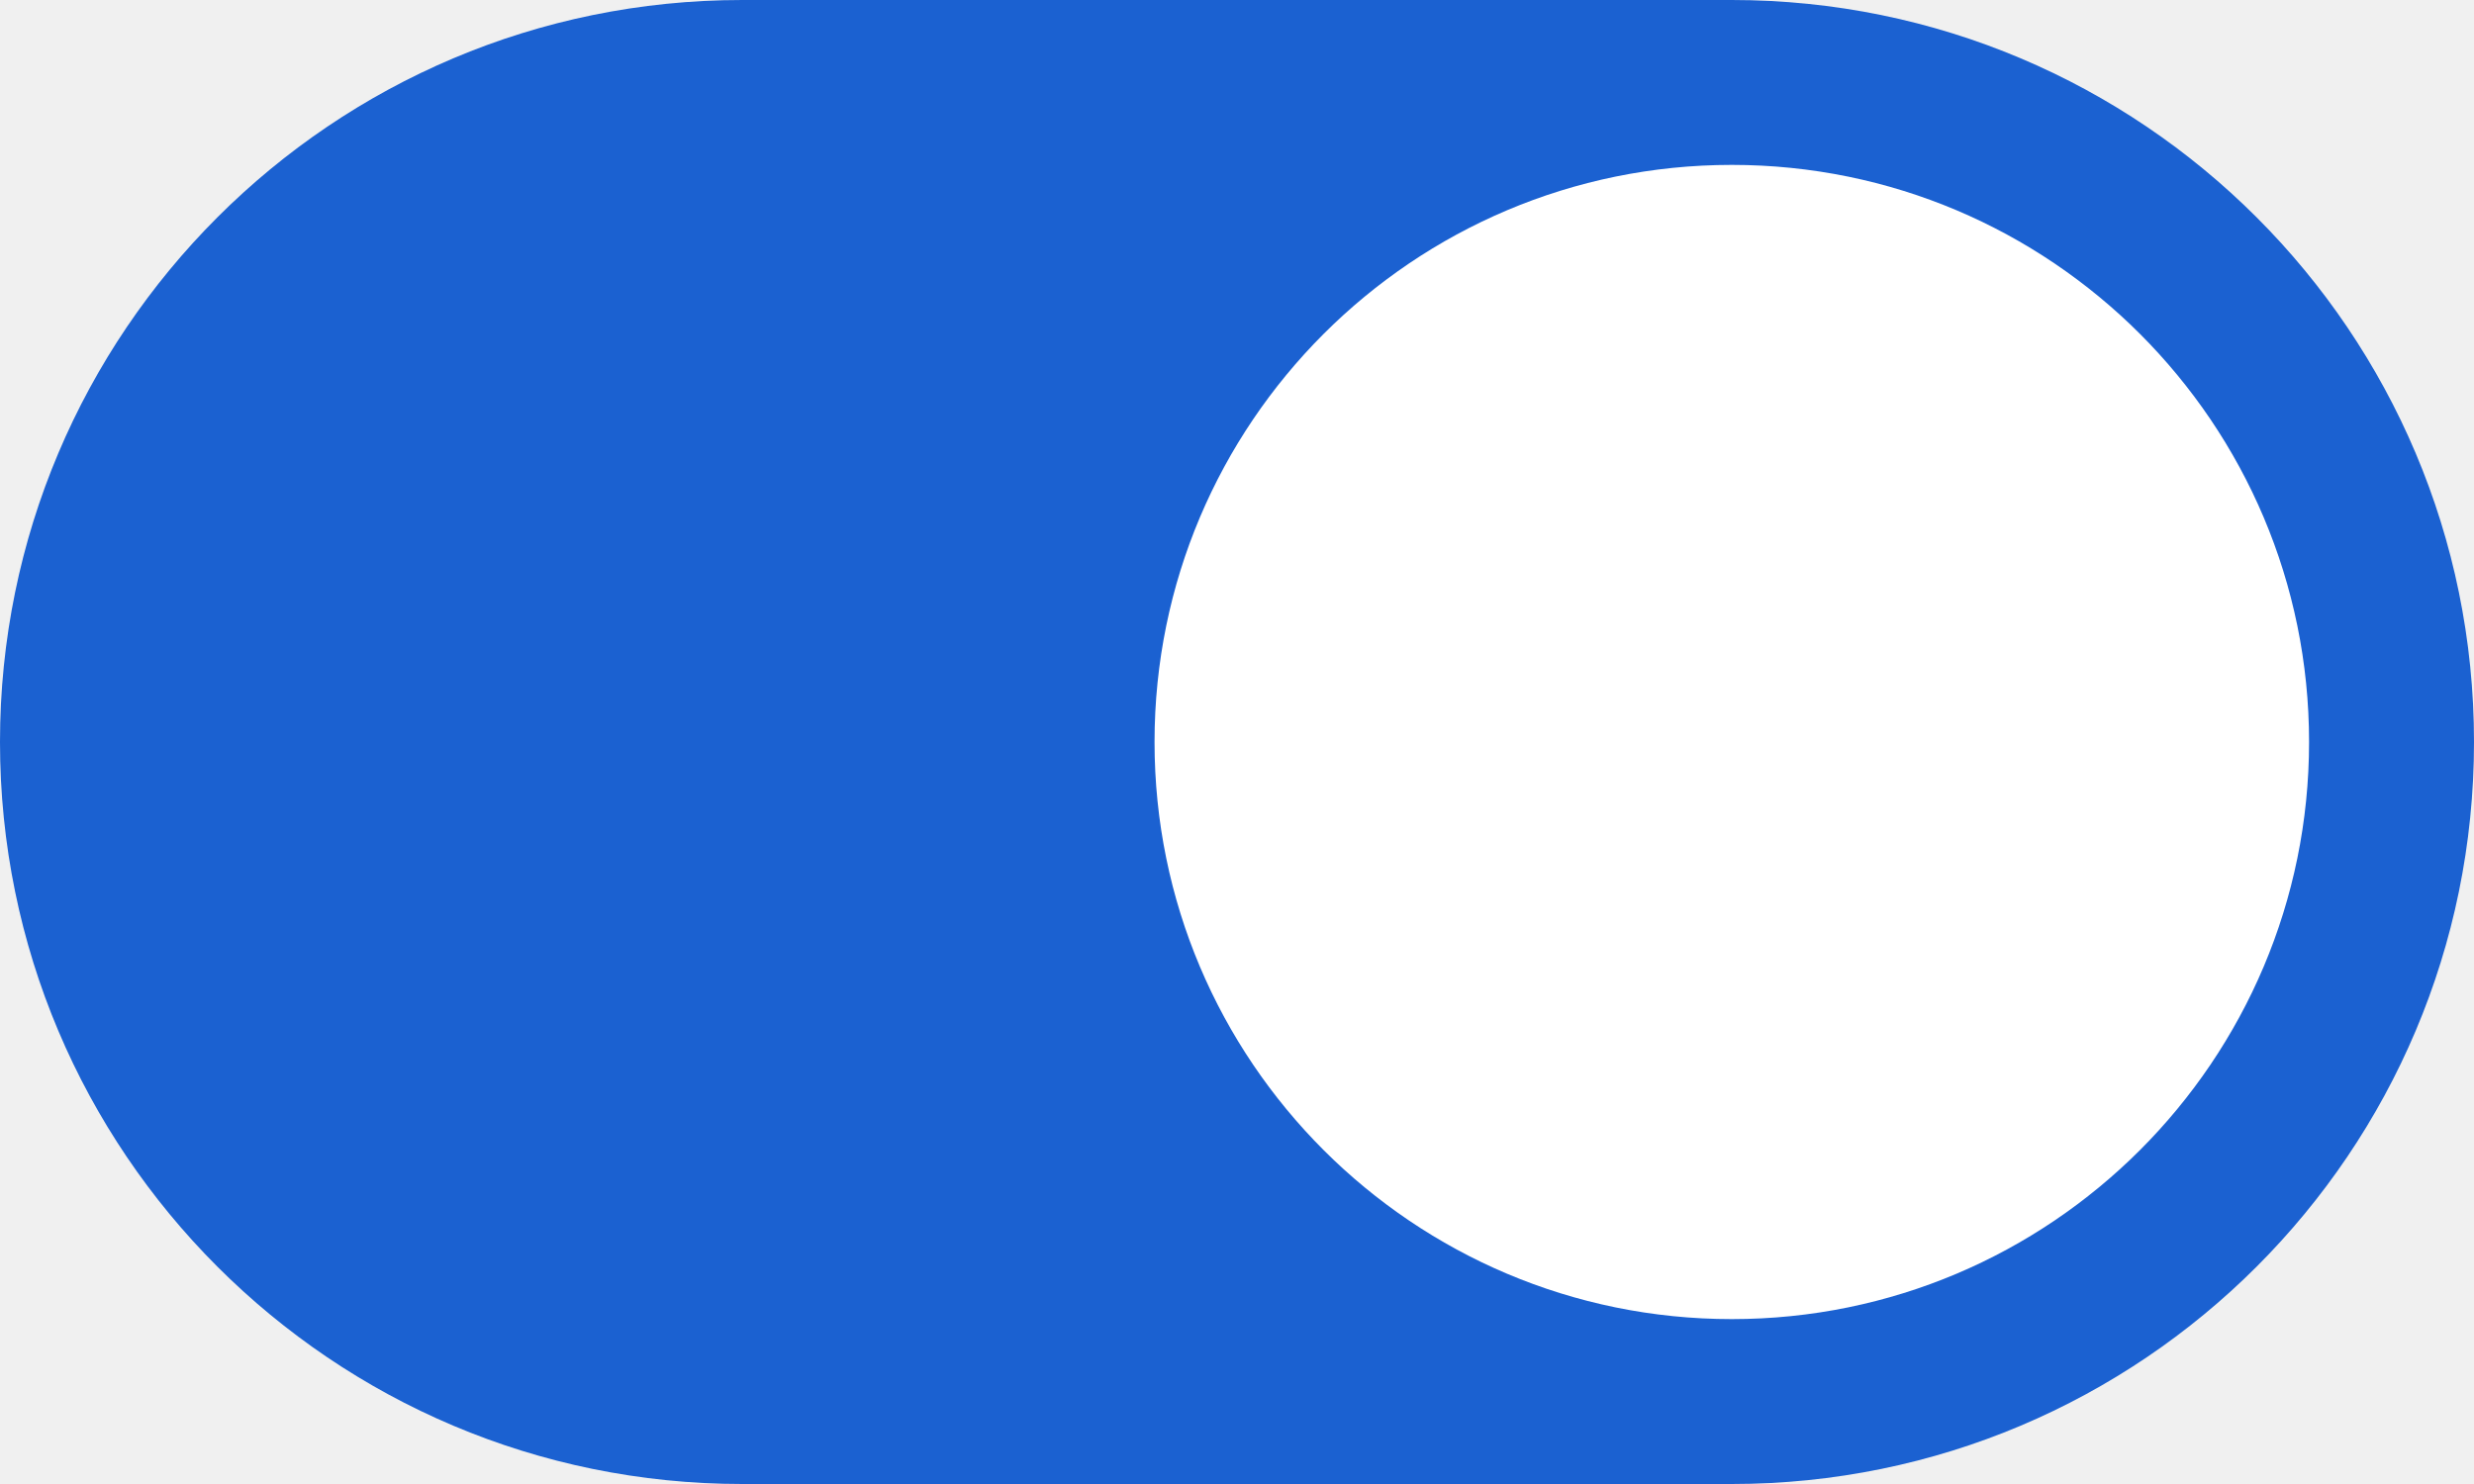
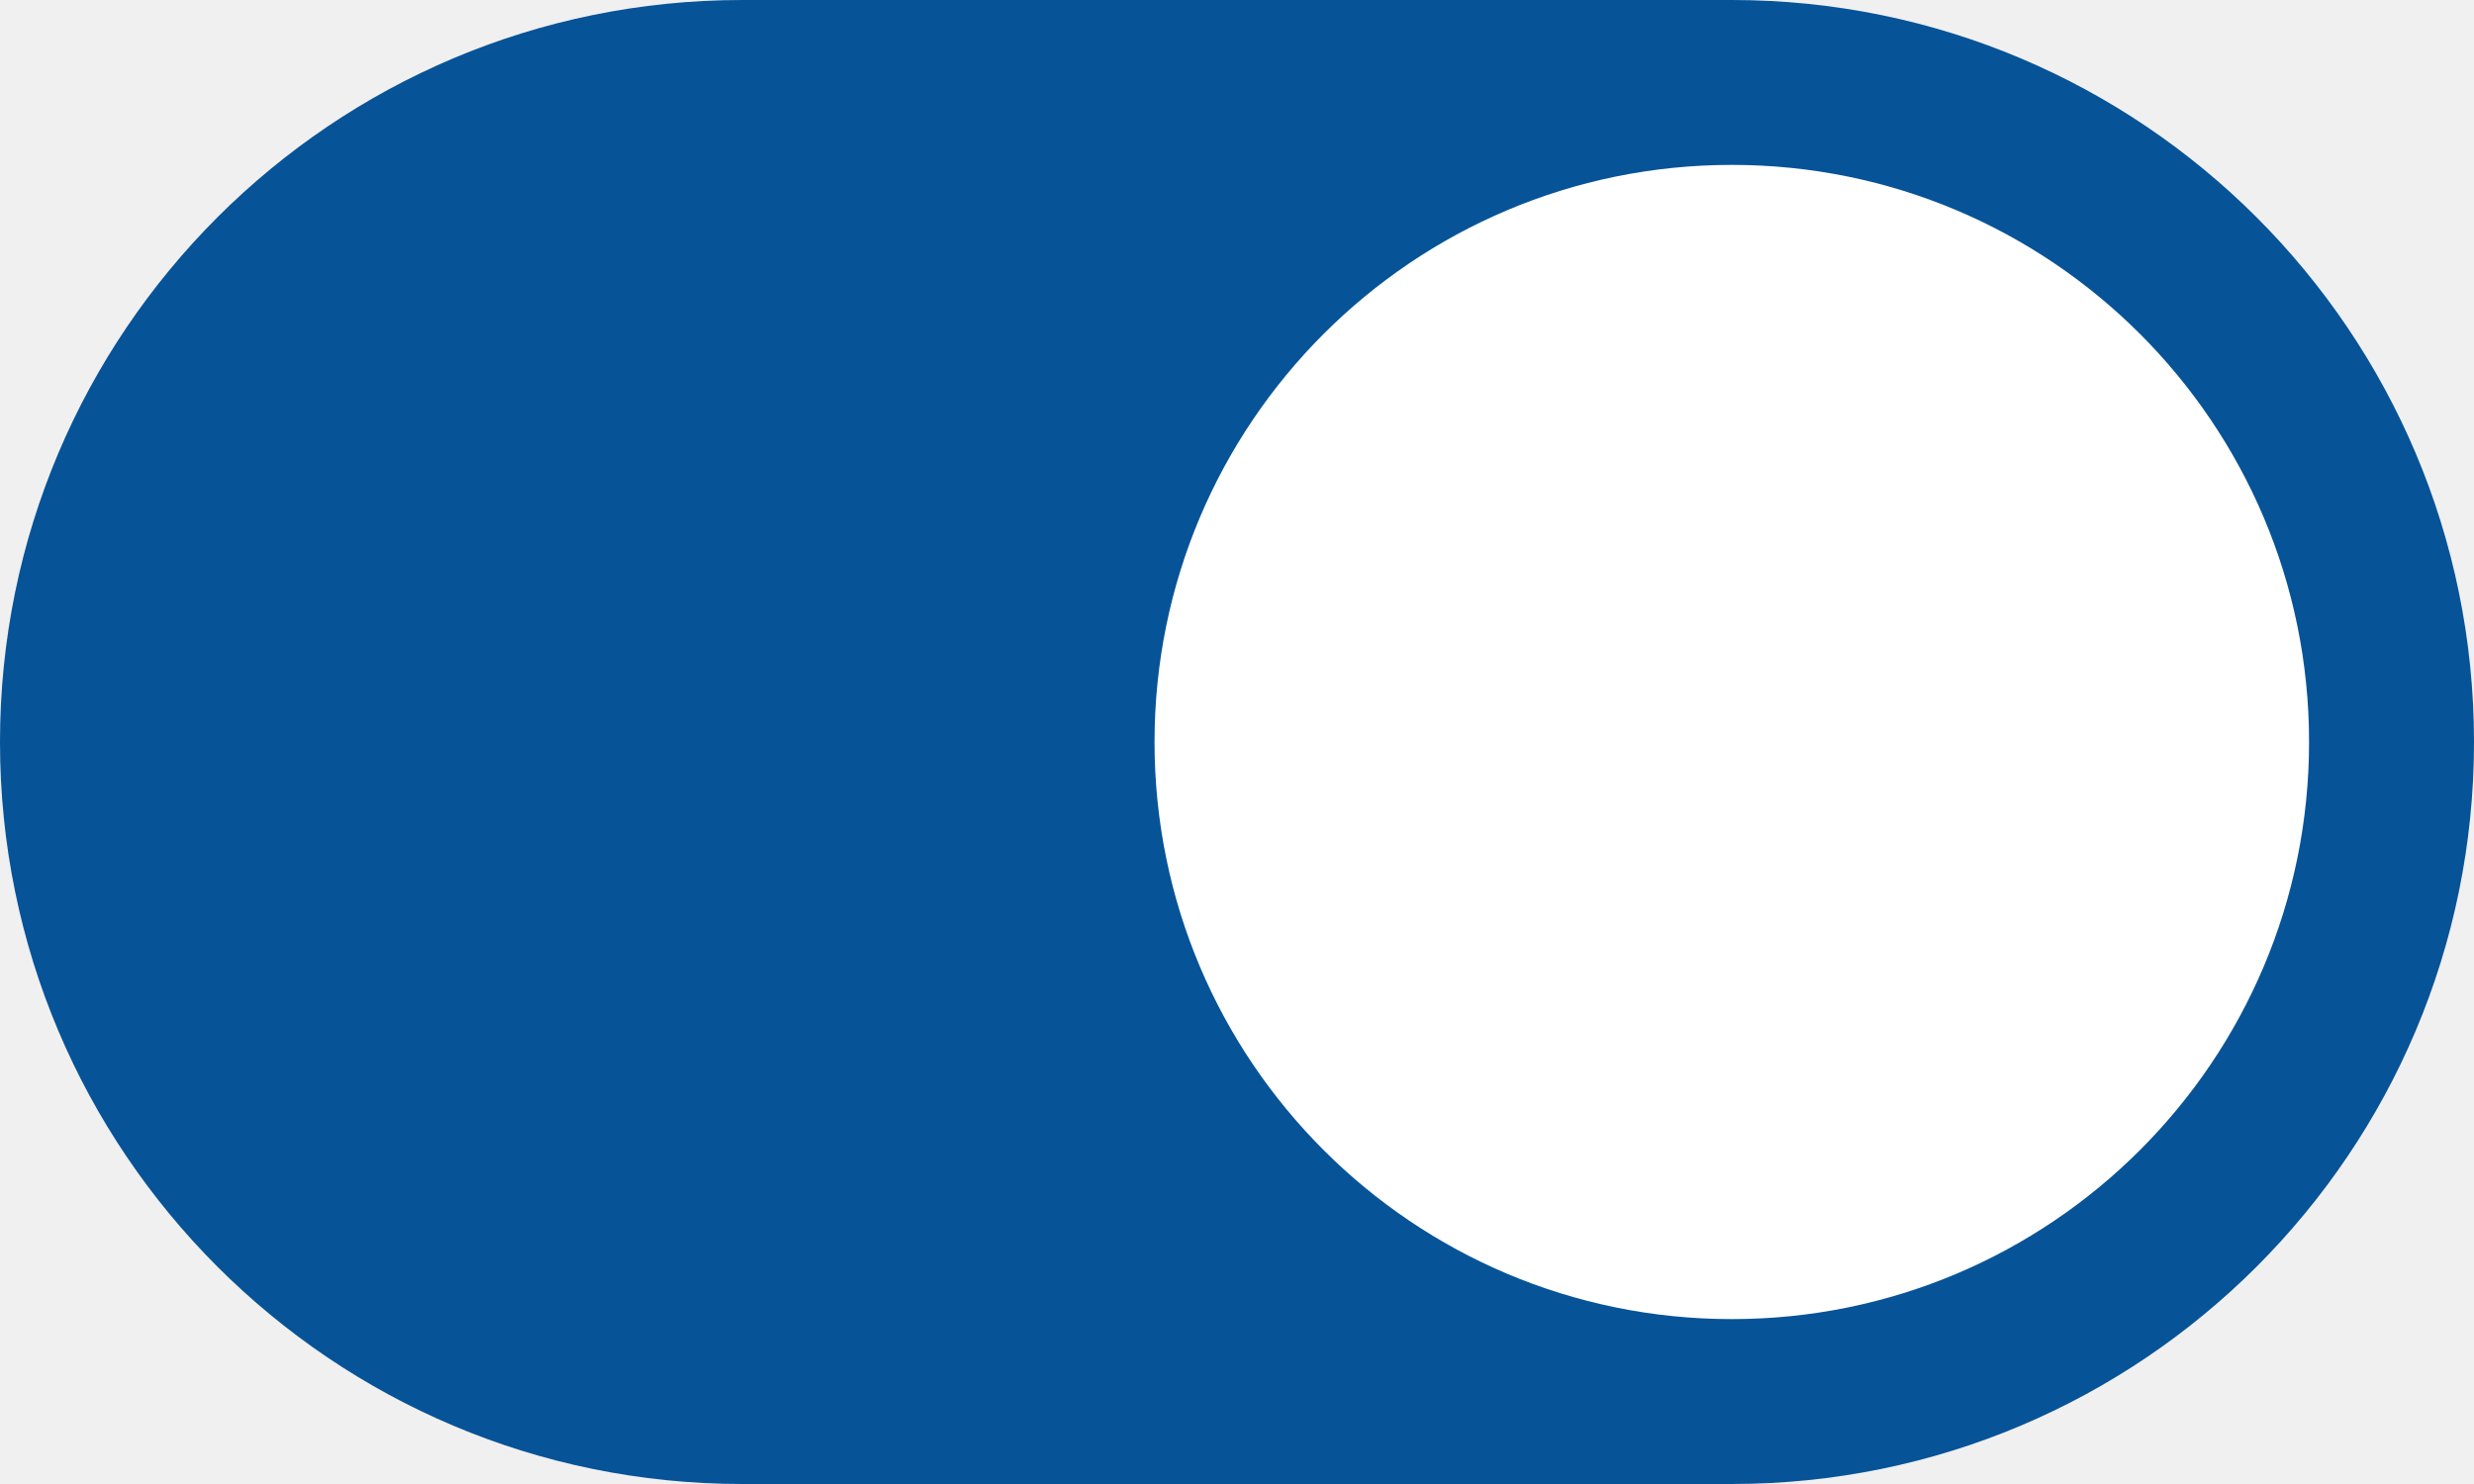
<svg xmlns="http://www.w3.org/2000/svg" width="30" height="18" viewBox="0 0 30 18" fill="none">
-   <rect width="30" height="18" rx="9" fill="#1B61D1" />
+   <rect width="30" height="18" rx="9" fill="#065398" />
  <rect x="14" y="2" width="14" height="14" rx="7" fill="white" />
</svg>
